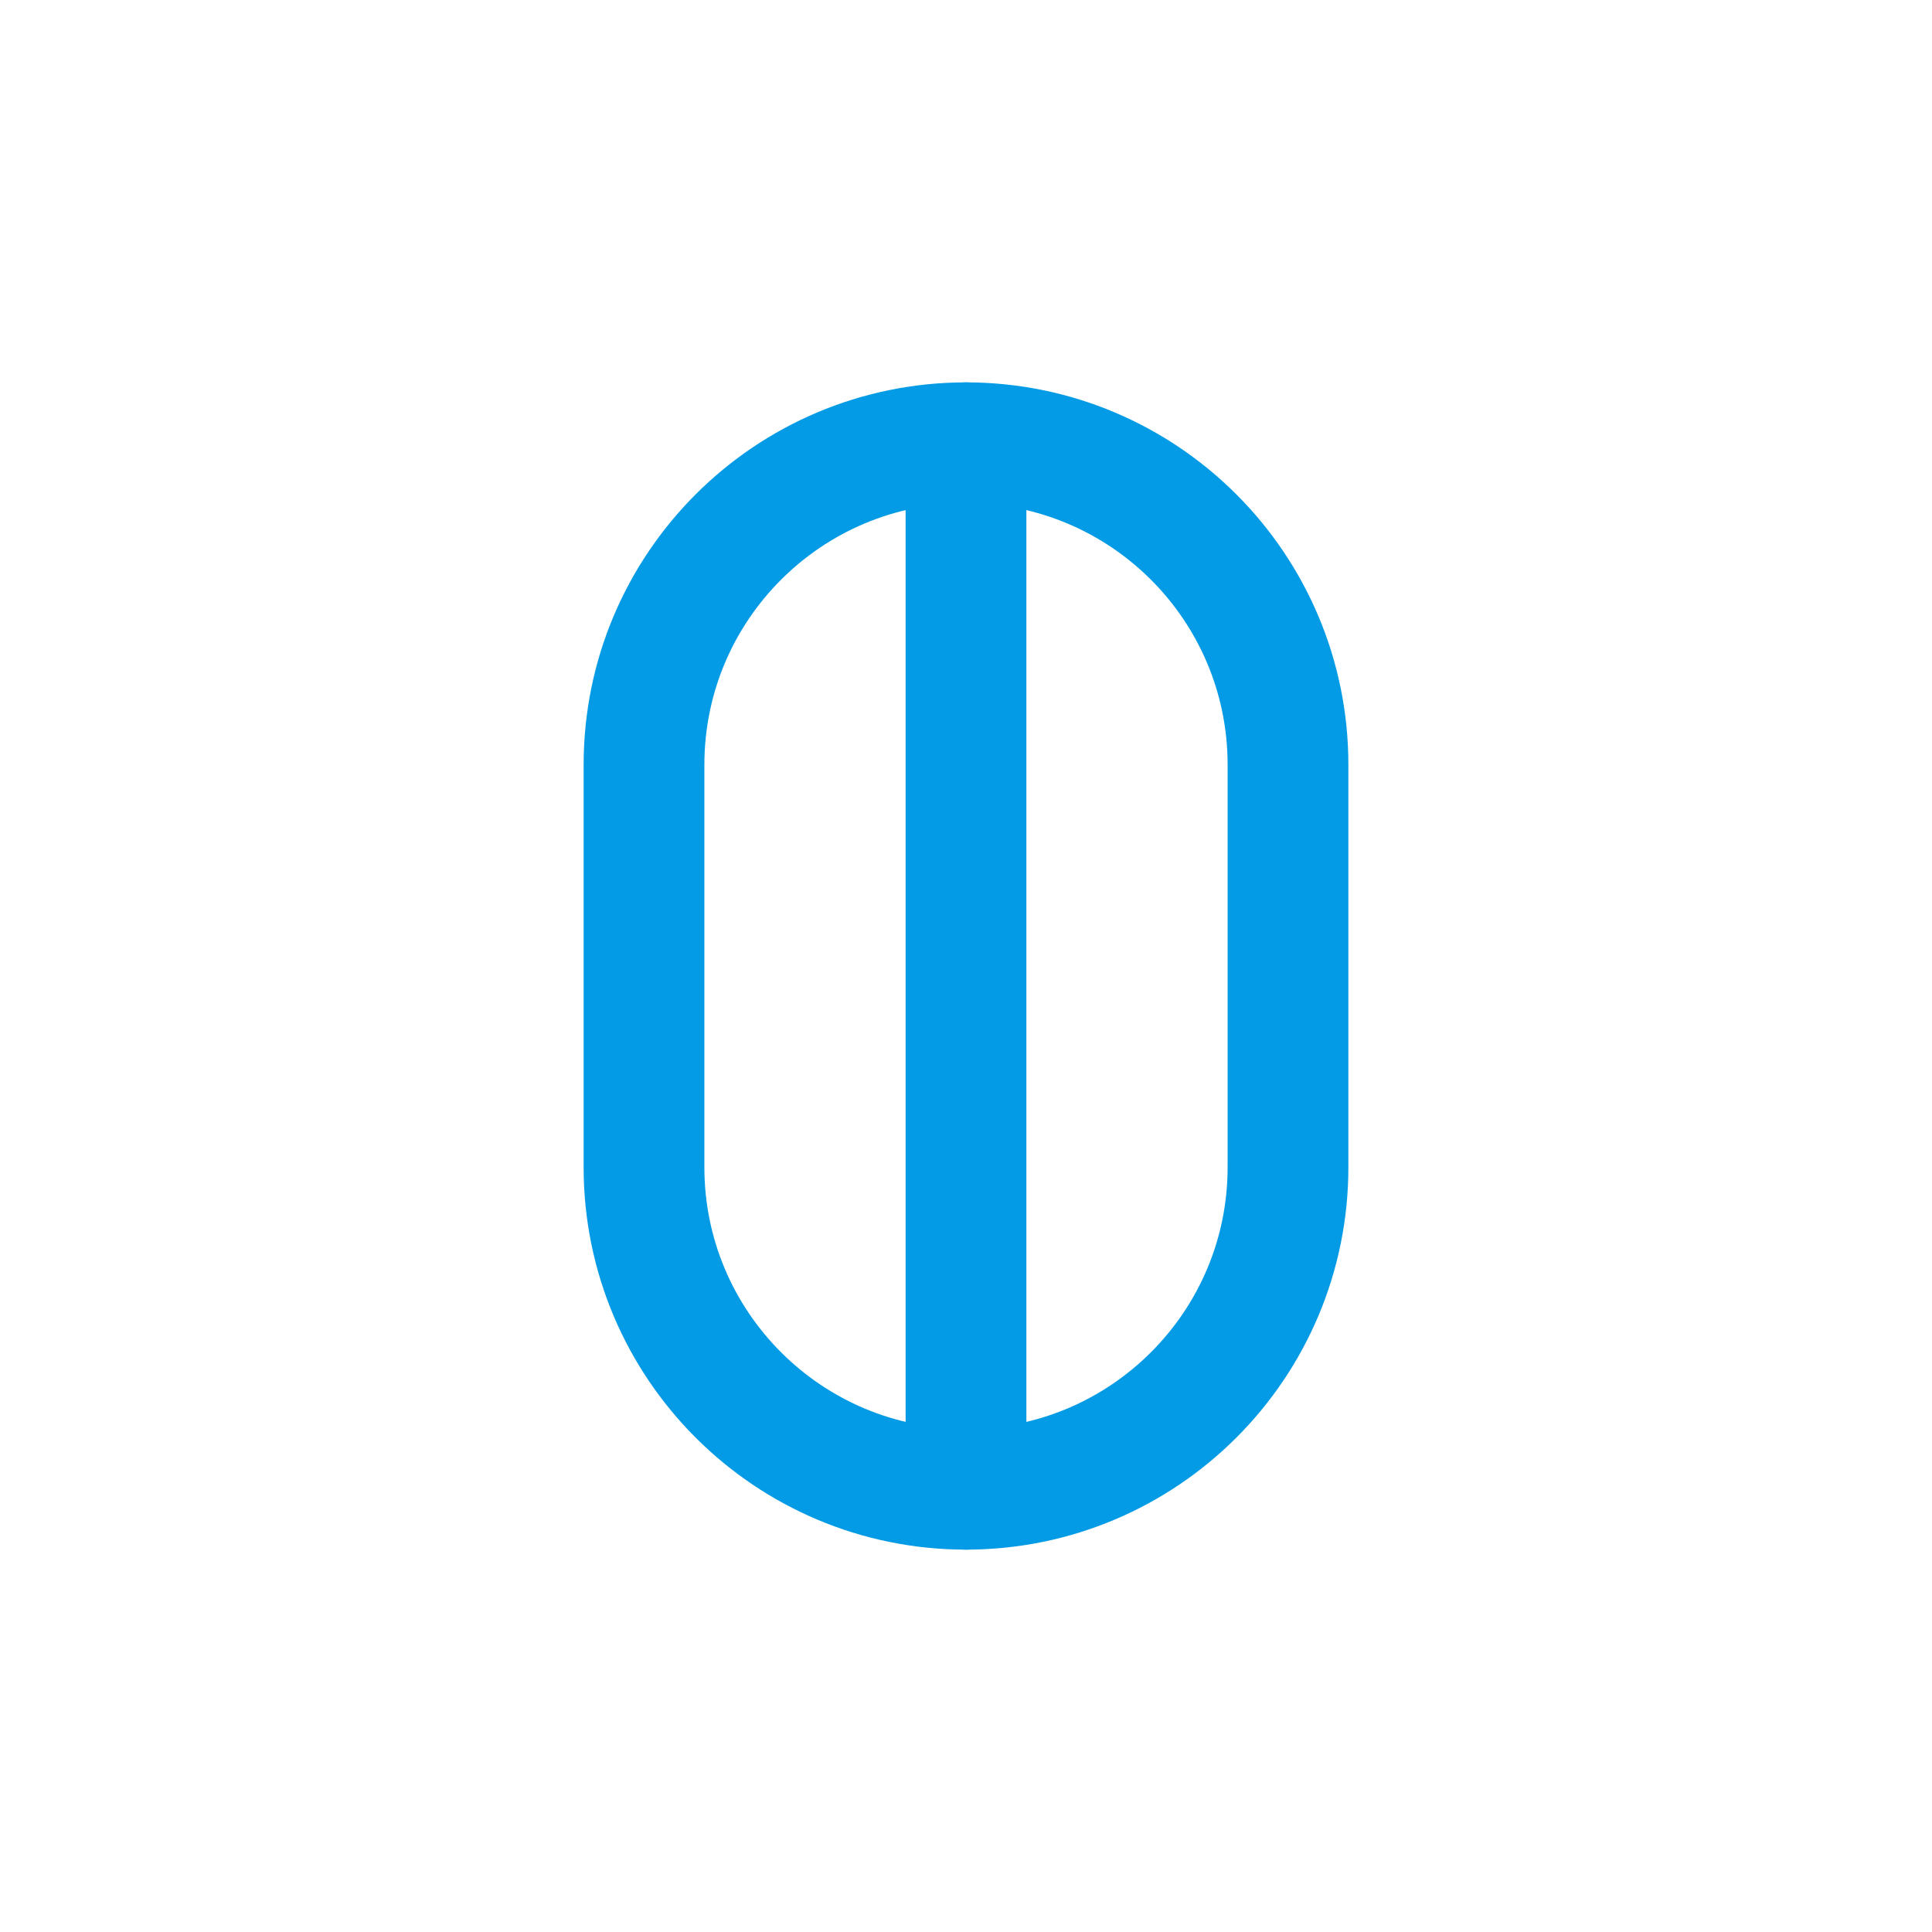
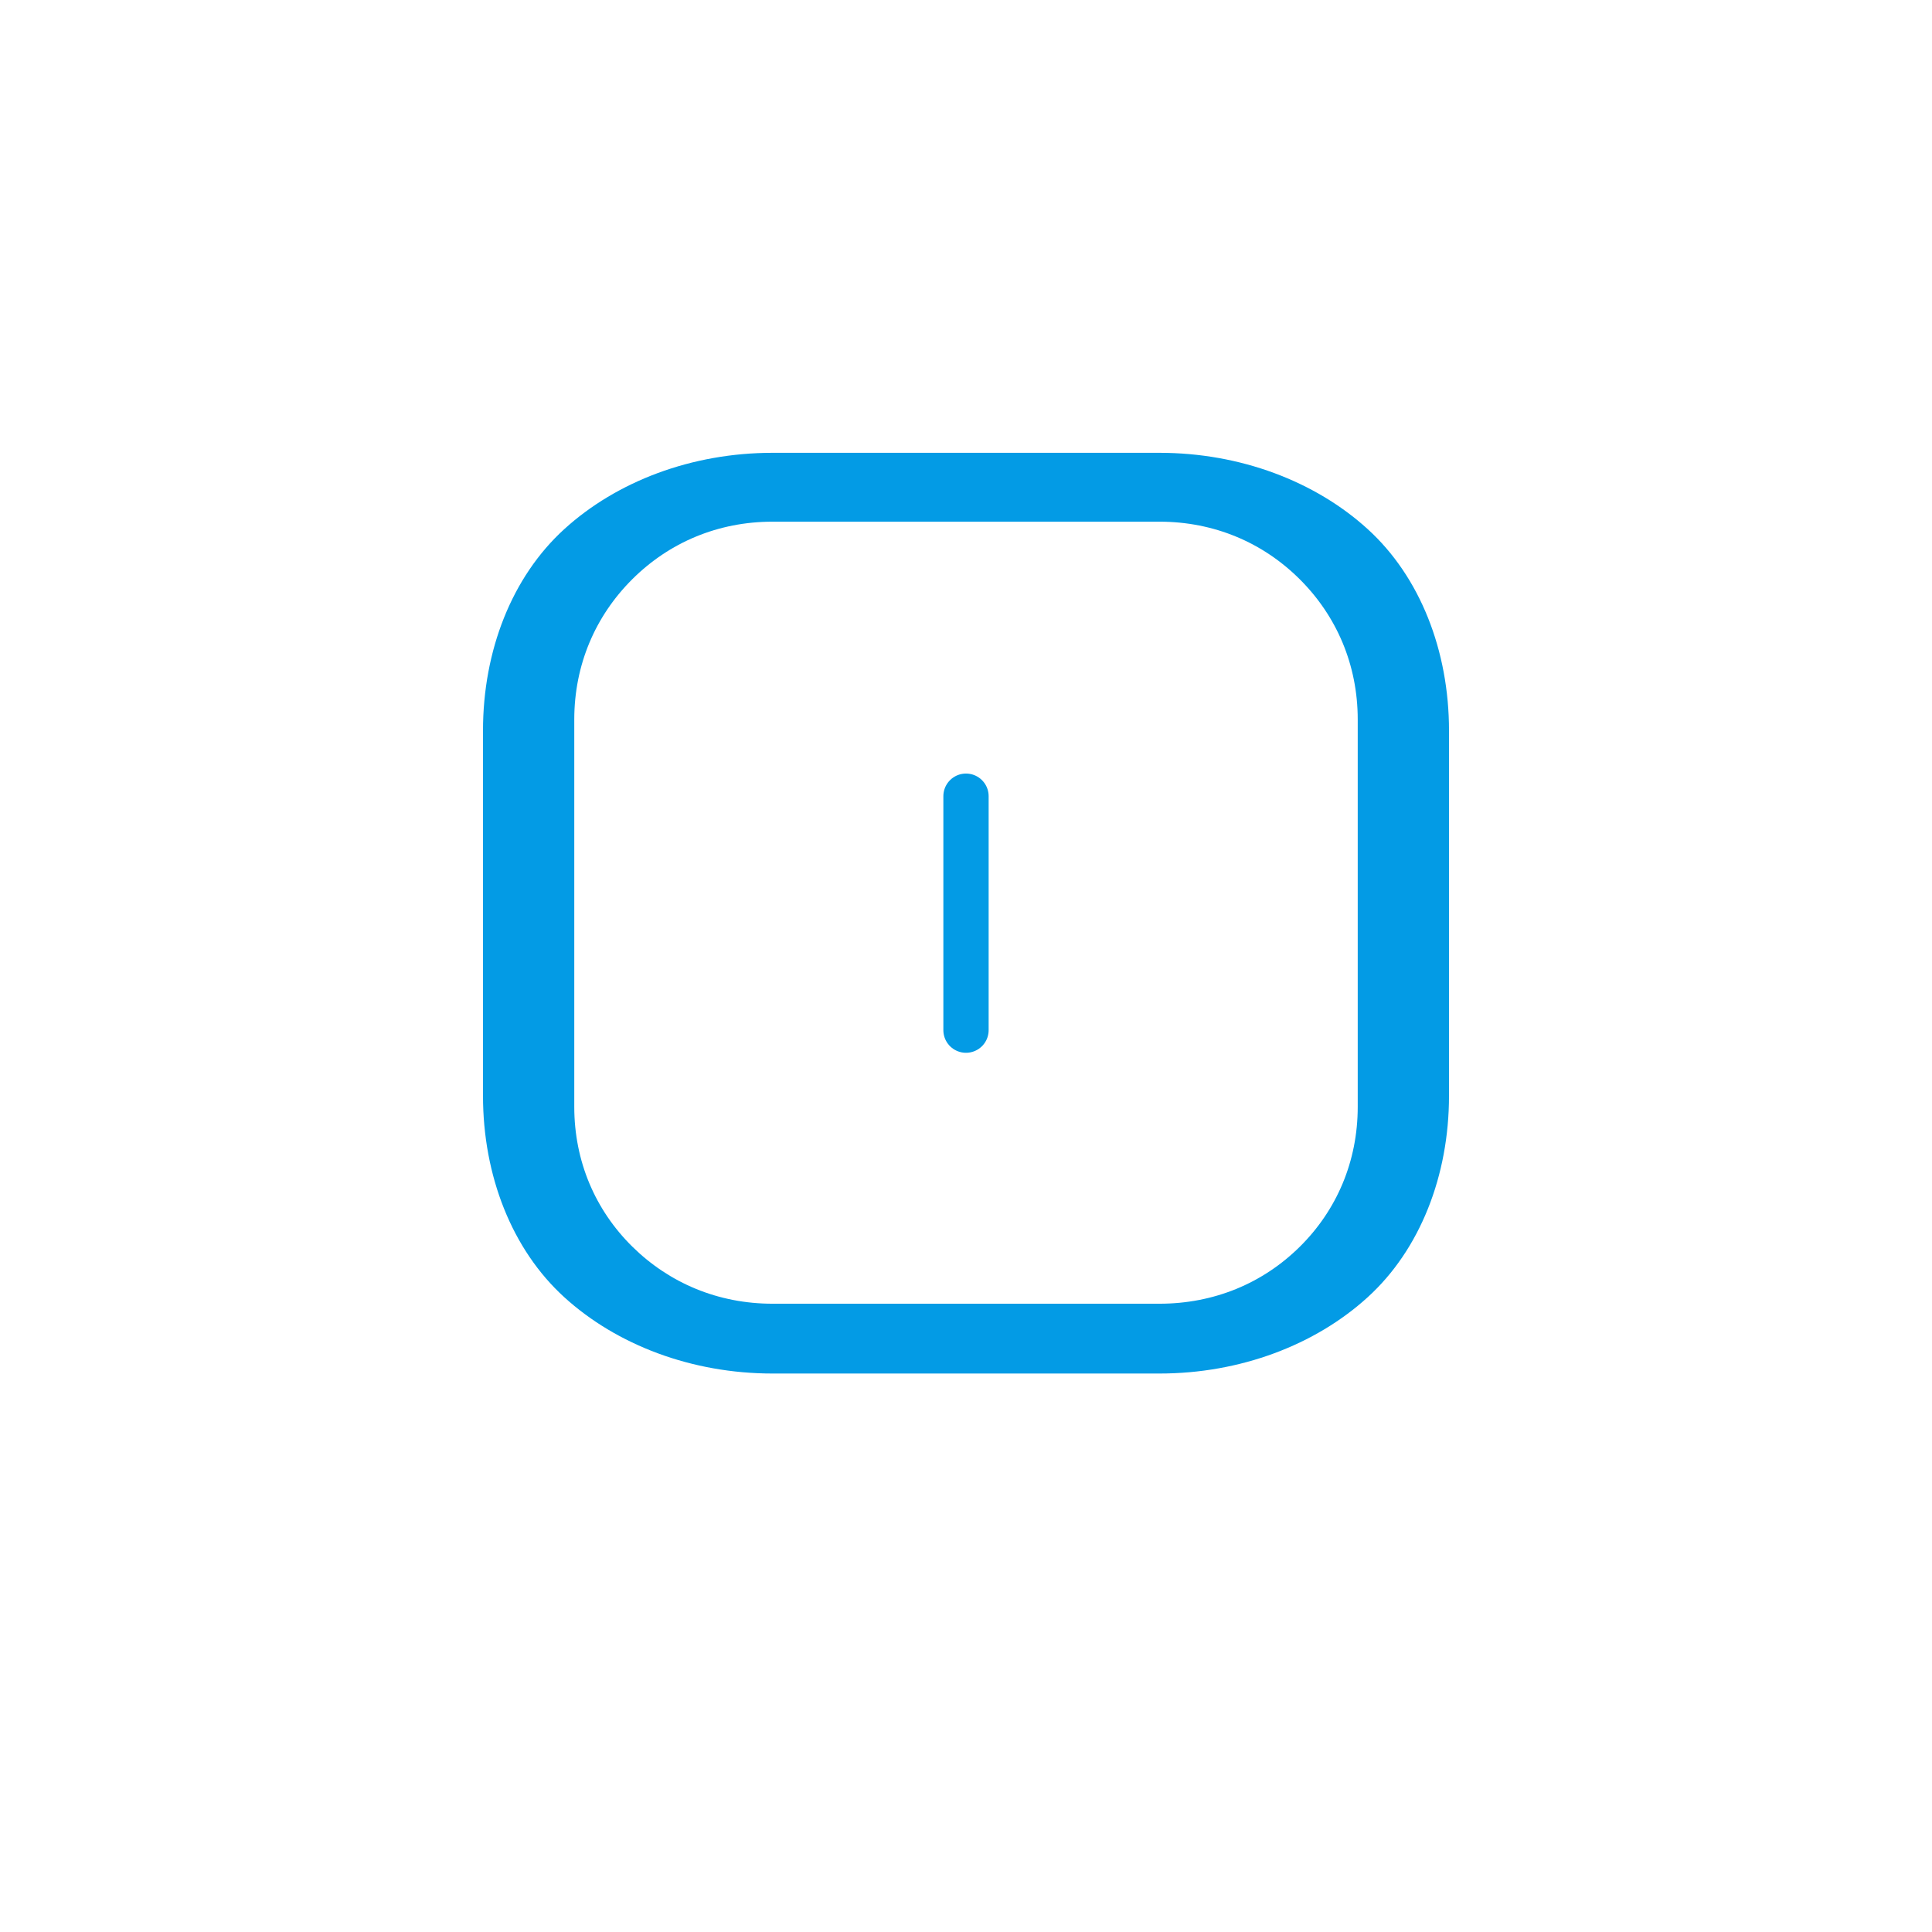
<svg xmlns="http://www.w3.org/2000/svg" width="512" height="512" viewBox="0 0 512 512" fill="none">
-   <rect width="512" height="512" fill="none" />
-   <path d="M341.333 202.667C341.333 155.544 303.122 117.333 256 117.333C208.878 117.333 170.667 155.544 170.667 202.667V309.333C170.667 356.456 208.878 394.667 256 394.667C303.122 394.667 341.333 356.456 341.333 309.333V202.667Z" stroke="#039BE5" stroke-width="32" stroke-linecap="round" stroke-linejoin="round" />
-   <path d="M256 117.333V394.667" stroke="#039BE5" stroke-width="32" stroke-linecap="round" stroke-linejoin="round" />
+   <rect width="512" height="512" fill="transparent" />
+   <path d="M362.453 140.219C348.562 127.578 328.719 120 307.25 120H204.75C183.281 120 163.438 127.578 149.547 140.219C135.656 152.859 128 172.453 128 193.594V290.406C128 311.547 135.656 331.141 149.547 343.781C163.438 356.422 183.281 364 204.75 364H307.25C328.719 364 348.562 356.422 362.453 343.781C376.344 331.141 384 311.547 384 290.406V193.594C384 172.453 376.344 152.859 362.453 140.219ZM307.25 345.5H204.75C190.281 345.5 177.344 340.016 167.547 330.344C157.75 320.672 152.188 307.75 152.188 293.312V190.688C152.188 176.219 157.75 163.281 167.547 153.516C177.344 143.75 190.281 138.25 204.75 138.25H307.25C321.719 138.25 334.656 143.75 344.453 153.516C354.25 163.281 359.812 176.219 359.812 190.688V293.312C359.812 307.781 354.25 320.719 344.453 330.406C334.656 340.094 321.719 345.5 307.25 345.5Z" fill="#039BE5" />
+   <path d="M256 211V273" stroke="#039BE5" stroke-width="12" stroke-linecap="round" stroke-linejoin="round" />
</svg>
